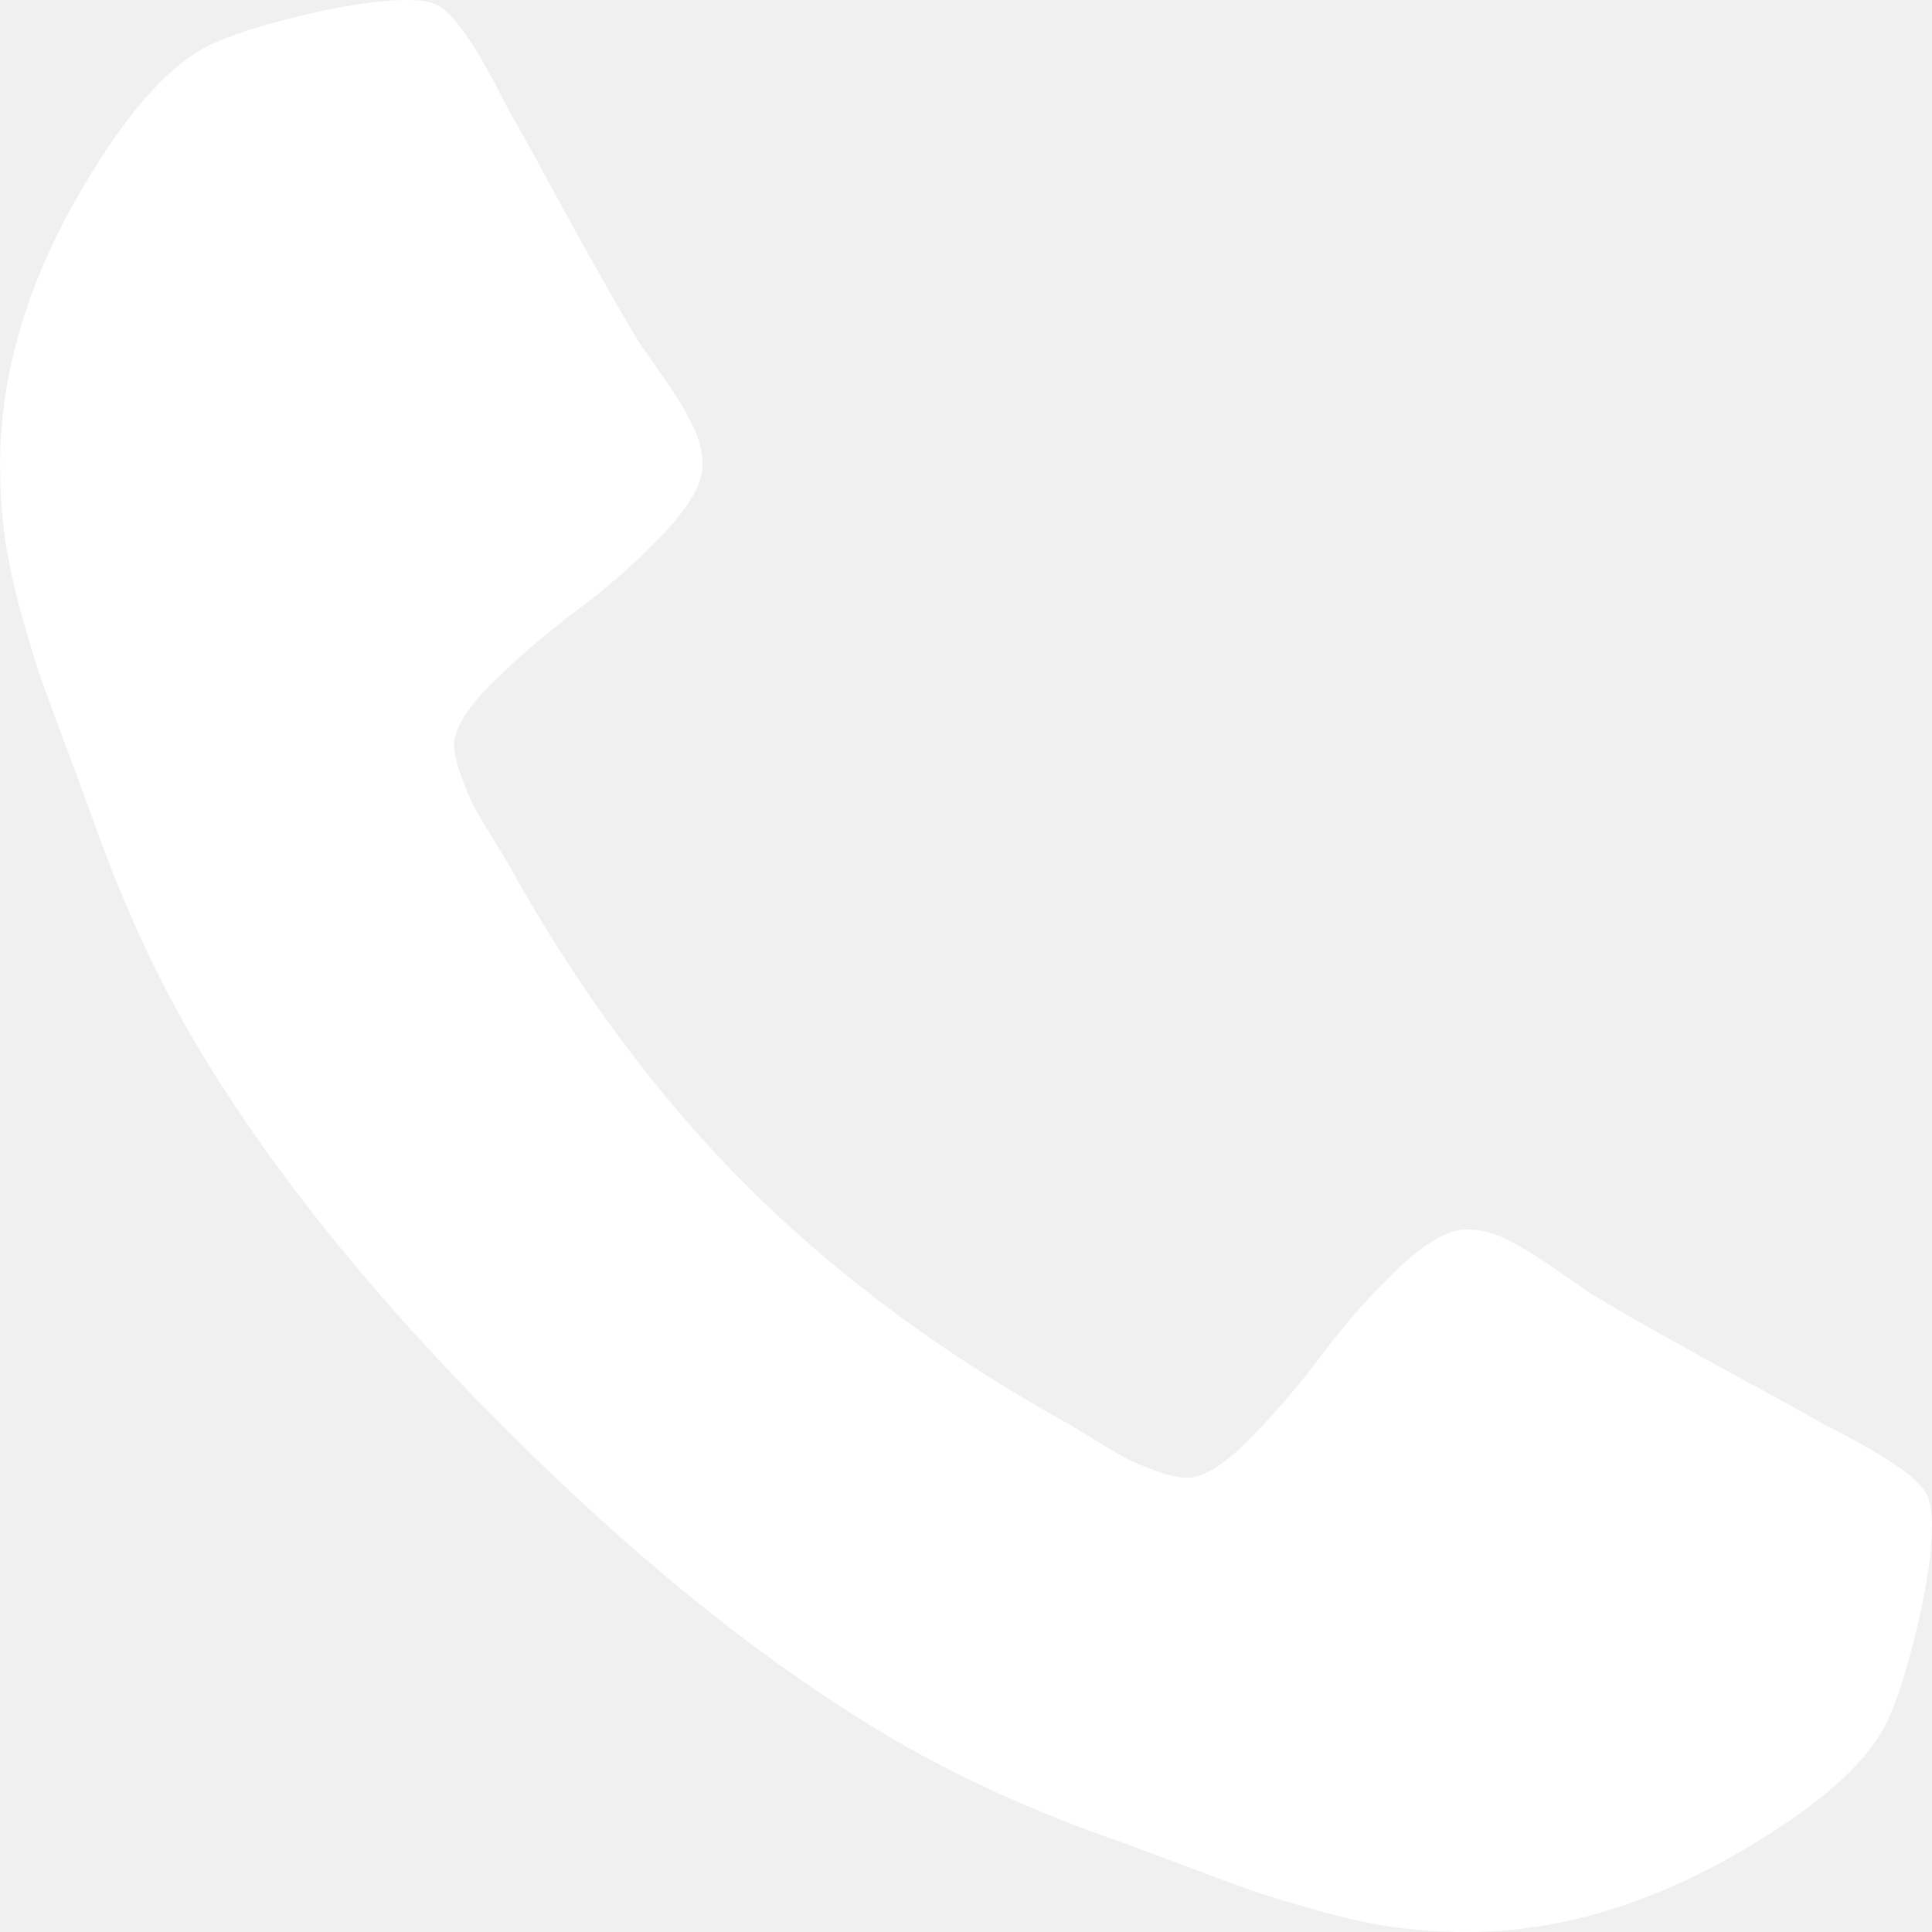
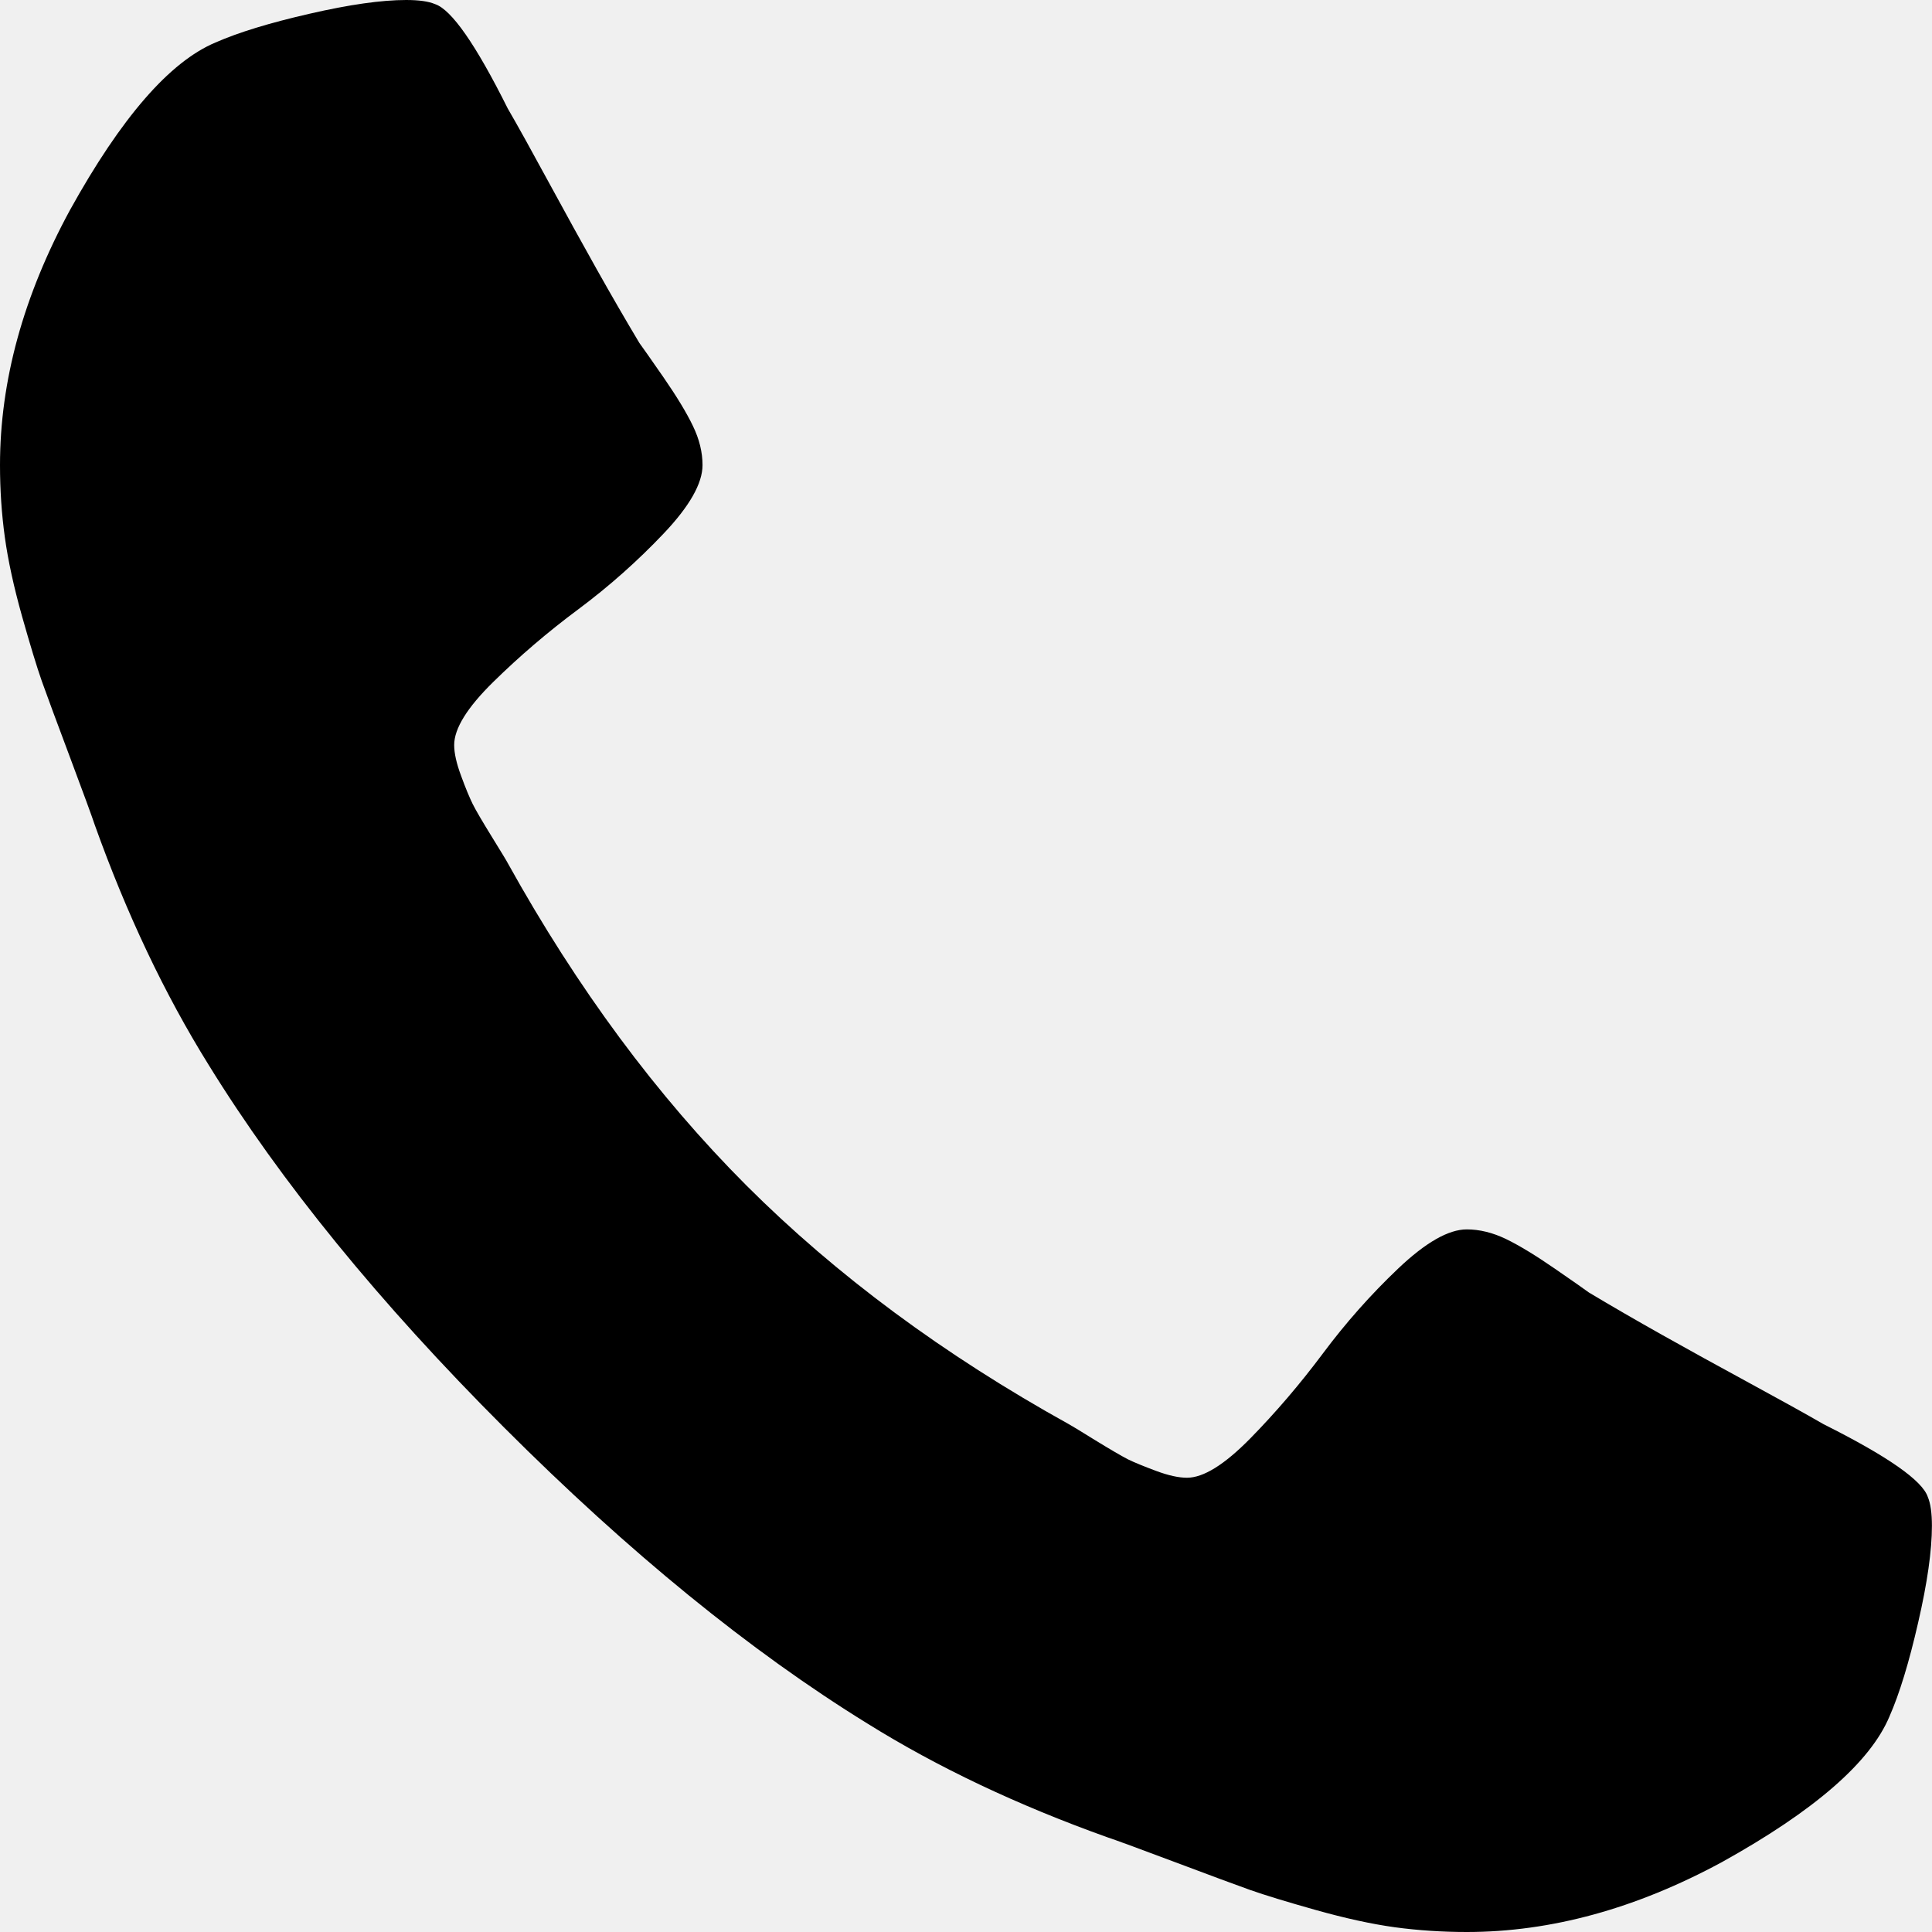
<svg xmlns="http://www.w3.org/2000/svg" width="24" height="24" viewBox="0 0 24 24" fill="none">
-   <g clip-path="url(#clip0_619_346)">
-     <path d="M23.948 18.596C23.88 18.391 23.448 18.09 22.653 17.692C22.437 17.567 22.13 17.397 21.733 17.181C21.335 16.965 20.974 16.766 20.65 16.584C20.326 16.402 20.022 16.226 19.738 16.056C19.693 16.022 19.551 15.923 19.312 15.758C19.073 15.593 18.872 15.471 18.707 15.391C18.542 15.312 18.38 15.272 18.221 15.272C17.994 15.272 17.71 15.434 17.369 15.758C17.029 16.082 16.716 16.434 16.432 16.815C16.148 17.195 15.847 17.547 15.529 17.871C15.211 18.195 14.949 18.357 14.745 18.357C14.642 18.357 14.514 18.329 14.361 18.272C14.208 18.215 14.091 18.167 14.011 18.128C13.932 18.087 13.796 18.008 13.603 17.889C13.409 17.769 13.301 17.704 13.279 17.692C11.722 16.829 10.387 15.84 9.273 14.727C8.16 13.613 7.171 12.278 6.307 10.721C6.296 10.698 6.23 10.59 6.111 10.397C5.992 10.204 5.912 10.068 5.872 9.988C5.833 9.908 5.784 9.792 5.728 9.638C5.671 9.485 5.642 9.357 5.642 9.255C5.642 9.05 5.804 8.789 6.128 8.471C6.452 8.153 6.805 7.851 7.185 7.568C7.566 7.284 7.918 6.971 8.242 6.63C8.566 6.289 8.728 6.005 8.728 5.778C8.728 5.619 8.688 5.457 8.608 5.292C8.529 5.127 8.407 4.926 8.242 4.687C8.077 4.449 7.978 4.307 7.943 4.261C7.773 3.977 7.597 3.673 7.415 3.349C7.233 3.025 7.034 2.664 6.818 2.267C6.603 1.869 6.432 1.562 6.307 1.347C5.91 0.551 5.609 0.119 5.404 0.051C5.324 0.017 5.205 0 5.046 0C4.739 0 4.339 0.057 3.844 0.171C3.35 0.284 2.961 0.403 2.677 0.528C2.108 0.767 1.506 1.46 0.87 2.608C0.29 3.676 0.001 4.733 0.001 5.778C0.001 6.085 0.02 6.383 0.06 6.673C0.1 6.963 0.171 7.289 0.273 7.653C0.376 8.017 0.458 8.287 0.52 8.463C0.583 8.639 0.699 8.954 0.87 9.409C1.04 9.863 1.142 10.141 1.177 10.244C1.574 11.357 2.046 12.351 2.591 13.227C3.489 14.681 4.713 16.184 6.264 17.735C7.815 19.286 9.318 20.511 10.773 21.409C11.648 21.954 12.642 22.425 13.756 22.823C13.858 22.857 14.136 22.959 14.591 23.13C15.045 23.301 15.361 23.417 15.537 23.48C15.713 23.542 15.983 23.625 16.346 23.727C16.71 23.829 17.037 23.901 17.326 23.941C17.616 23.98 17.915 24 18.221 24C19.266 24 20.323 23.71 21.392 23.131C22.539 22.494 23.232 21.892 23.471 21.324C23.596 21.04 23.715 20.651 23.829 20.156C23.943 19.662 23.999 19.262 23.999 18.954C24 18.795 23.982 18.676 23.948 18.596Z" fill="white" />
+   <g clip-path="url(#clip0_619_339)">
+     <path d="M23.948 18.596C23.88 18.391 23.448 18.09 22.653 17.692C22.437 17.567 22.13 17.397 21.733 17.181C21.335 16.965 20.974 16.766 20.65 16.584C20.326 16.402 20.022 16.226 19.738 16.056C19.693 16.022 19.551 15.923 19.312 15.758C19.073 15.593 18.872 15.471 18.707 15.391C18.542 15.312 18.38 15.272 18.221 15.272C17.994 15.272 17.71 15.434 17.369 15.758C17.028 16.082 16.716 16.434 16.432 16.815C16.148 17.195 15.847 17.547 15.529 17.871C15.21 18.195 14.949 18.357 14.745 18.357C14.642 18.357 14.514 18.329 14.361 18.272C14.208 18.215 14.091 18.167 14.011 18.128C13.932 18.087 13.796 18.008 13.602 17.889C13.409 17.769 13.301 17.704 13.278 17.692C11.722 16.829 10.387 15.84 9.273 14.727C8.16 13.613 7.171 12.278 6.307 10.721C6.296 10.698 6.23 10.59 6.111 10.397C5.992 10.204 5.912 10.068 5.872 9.988C5.833 9.908 5.784 9.792 5.728 9.638C5.671 9.485 5.642 9.357 5.642 9.255C5.642 9.05 5.804 8.789 6.128 8.471C6.452 8.153 6.804 7.851 7.185 7.568C7.566 7.284 7.918 6.971 8.242 6.63C8.566 6.289 8.727 6.005 8.727 5.778C8.727 5.619 8.688 5.457 8.608 5.292C8.529 5.127 8.407 4.926 8.242 4.687C8.077 4.449 7.977 4.307 7.943 4.261C7.773 3.977 7.597 3.673 7.415 3.349C7.233 3.025 7.034 2.664 6.818 2.267C6.602 1.869 6.432 1.562 6.307 1.347C5.91 0.551 5.608 0.119 5.404 0.051C5.324 0.017 5.205 0 5.046 0C4.739 0 4.338 0.057 3.844 0.171C3.35 0.284 2.961 0.403 2.677 0.528C2.108 0.767 1.506 1.46 0.87 2.608C0.29 3.676 0 4.733 0 5.778C0 6.085 0.02 6.383 0.06 6.673C0.1 6.963 0.171 7.289 0.273 7.653C0.376 8.017 0.458 8.287 0.52 8.463C0.583 8.639 0.699 8.954 0.87 9.409C1.04 9.863 1.142 10.141 1.176 10.244C1.574 11.357 2.046 12.351 2.591 13.227C3.488 14.681 4.713 16.184 6.264 17.735C7.815 19.286 9.318 20.511 10.773 21.409C11.647 21.954 12.642 22.425 13.755 22.823C13.858 22.857 14.136 22.959 14.591 23.13C15.045 23.301 15.36 23.417 15.536 23.48C15.713 23.542 15.983 23.625 16.346 23.727C16.71 23.829 17.036 23.901 17.326 23.941C17.616 23.98 17.914 24 18.221 24C19.266 24 20.323 23.71 21.392 23.131C22.539 22.494 23.232 21.892 23.471 21.324C23.596 21.04 23.715 20.651 23.828 20.156C23.942 19.662 23.999 19.262 23.999 18.954C23.999 18.795 23.982 18.676 23.948 18.596Z" fill="black" />
  </g>
  <defs>
-     <clipPath id="clip0_619_346">
+     <clipPath id="clip0_619_339">
      <rect width="24" height="24" fill="white" />
    </clipPath>
  </defs>
</svg>
